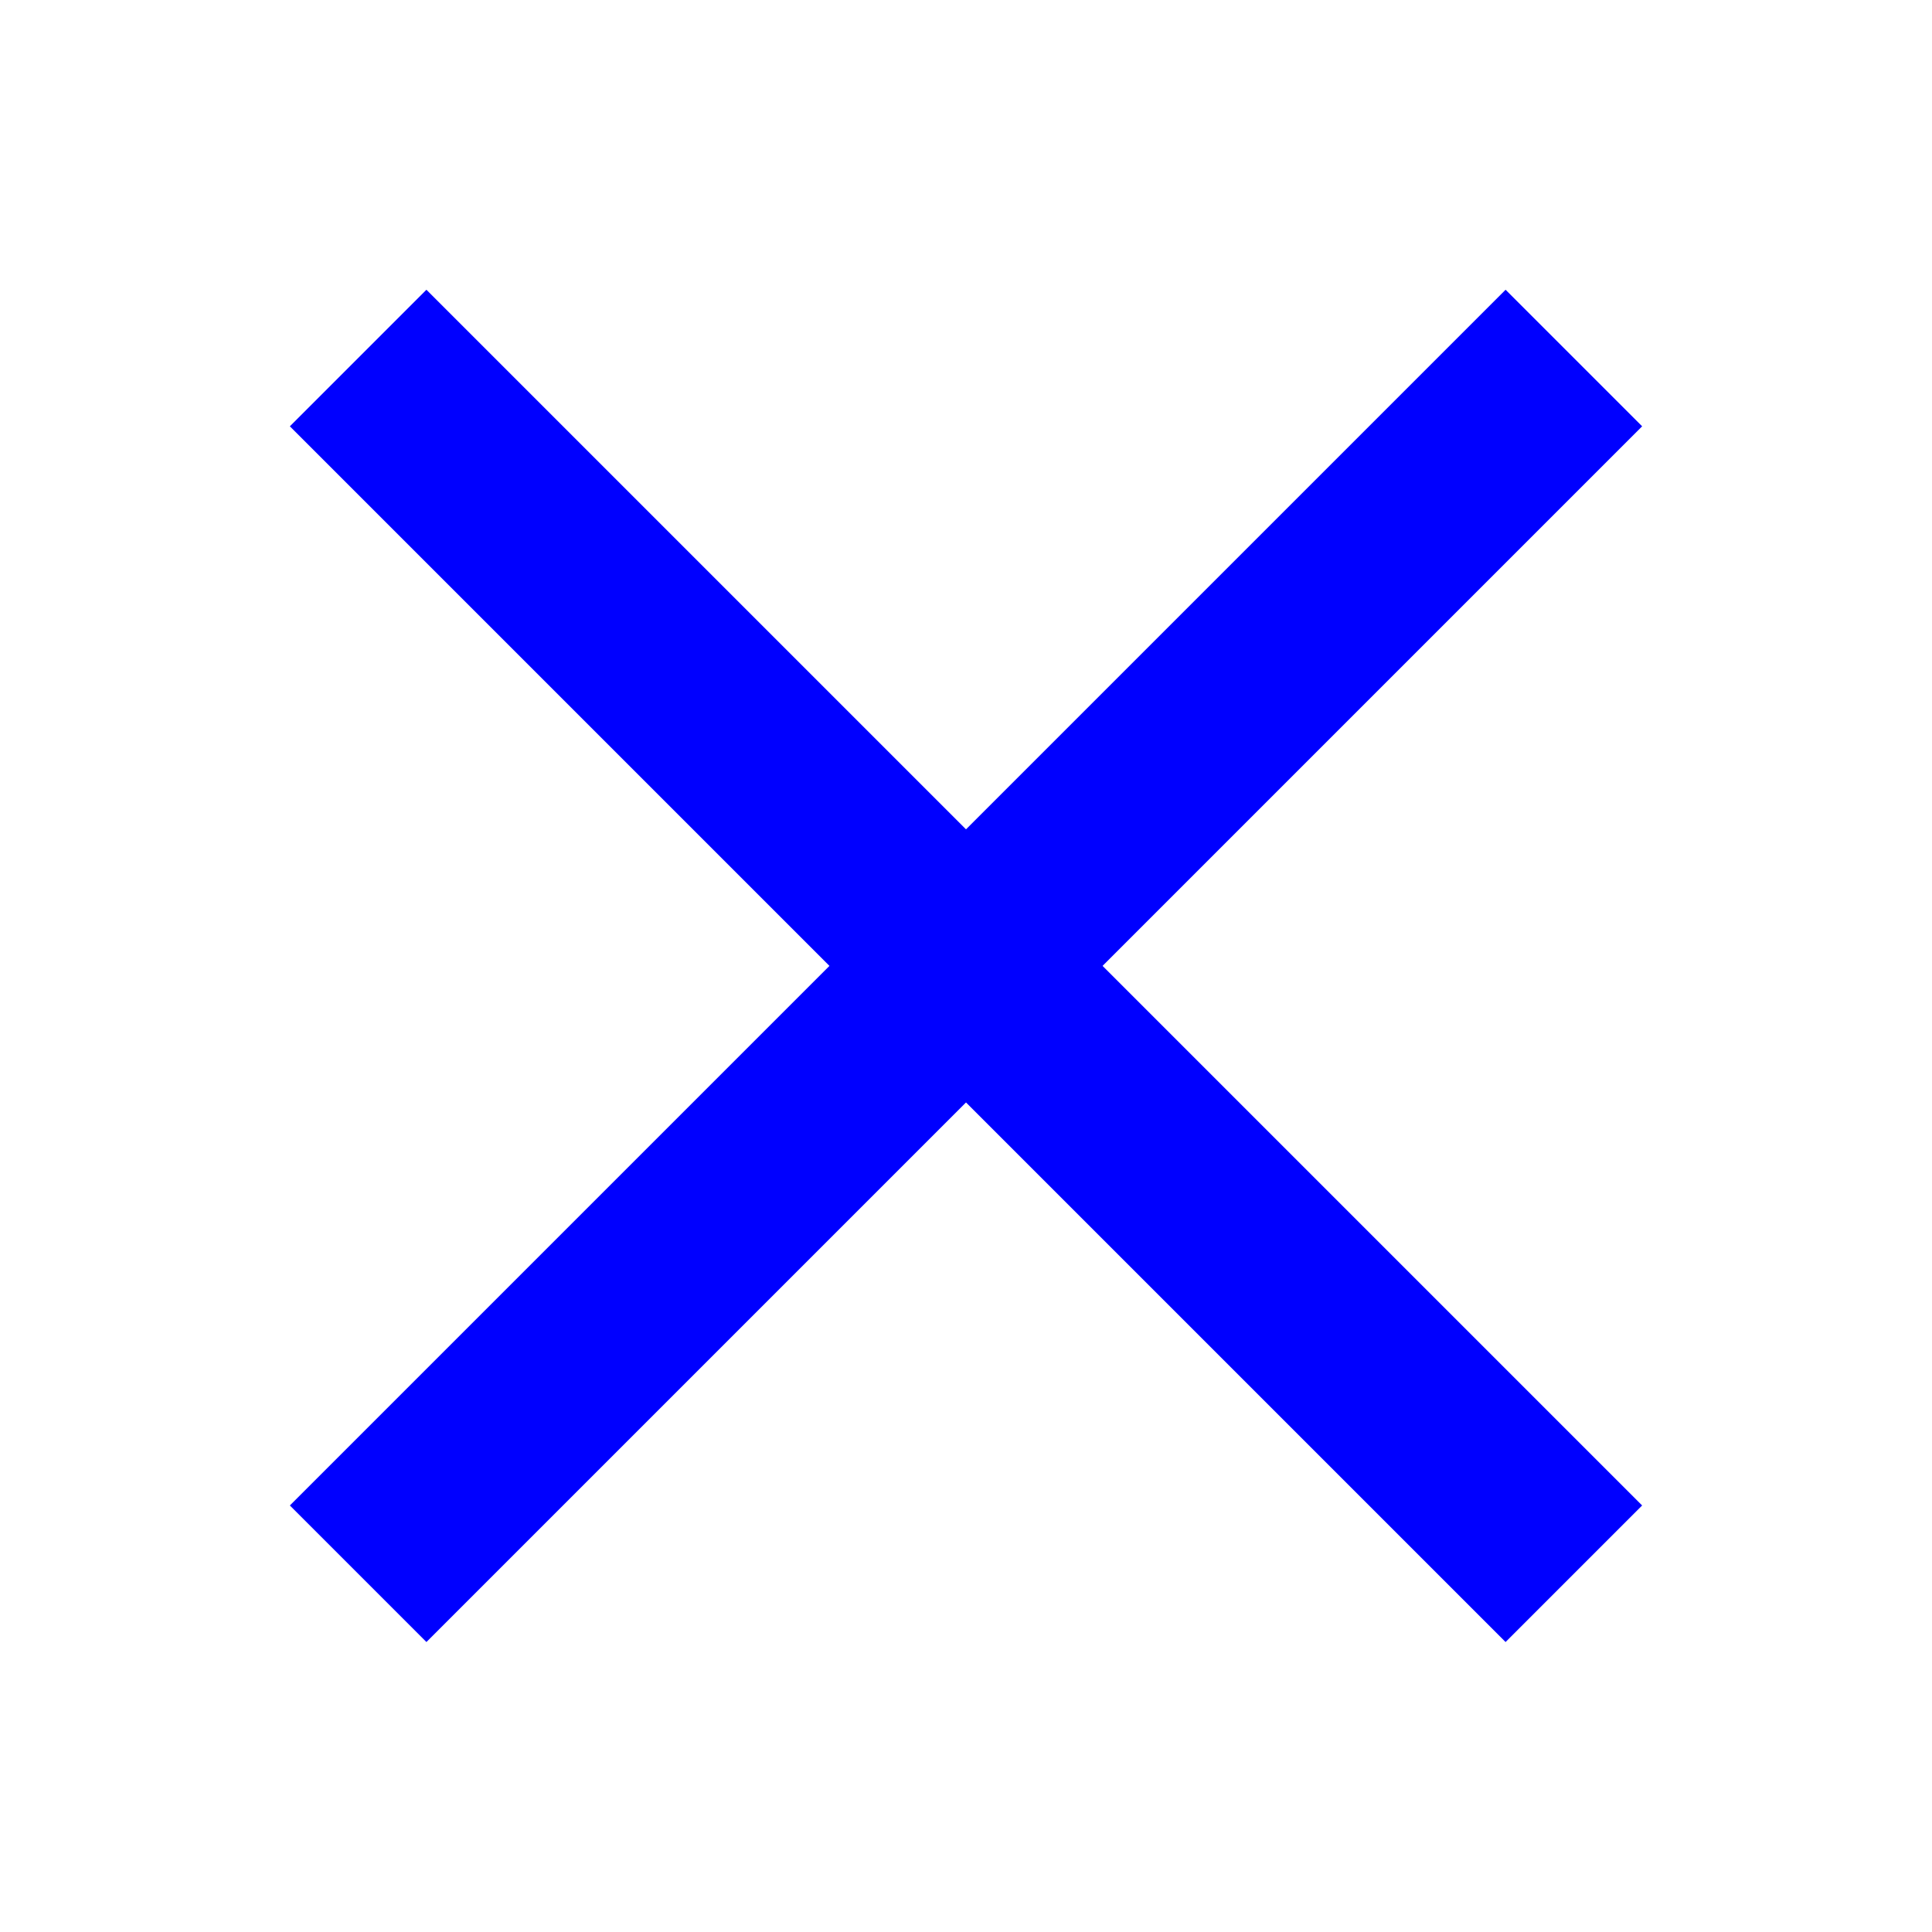
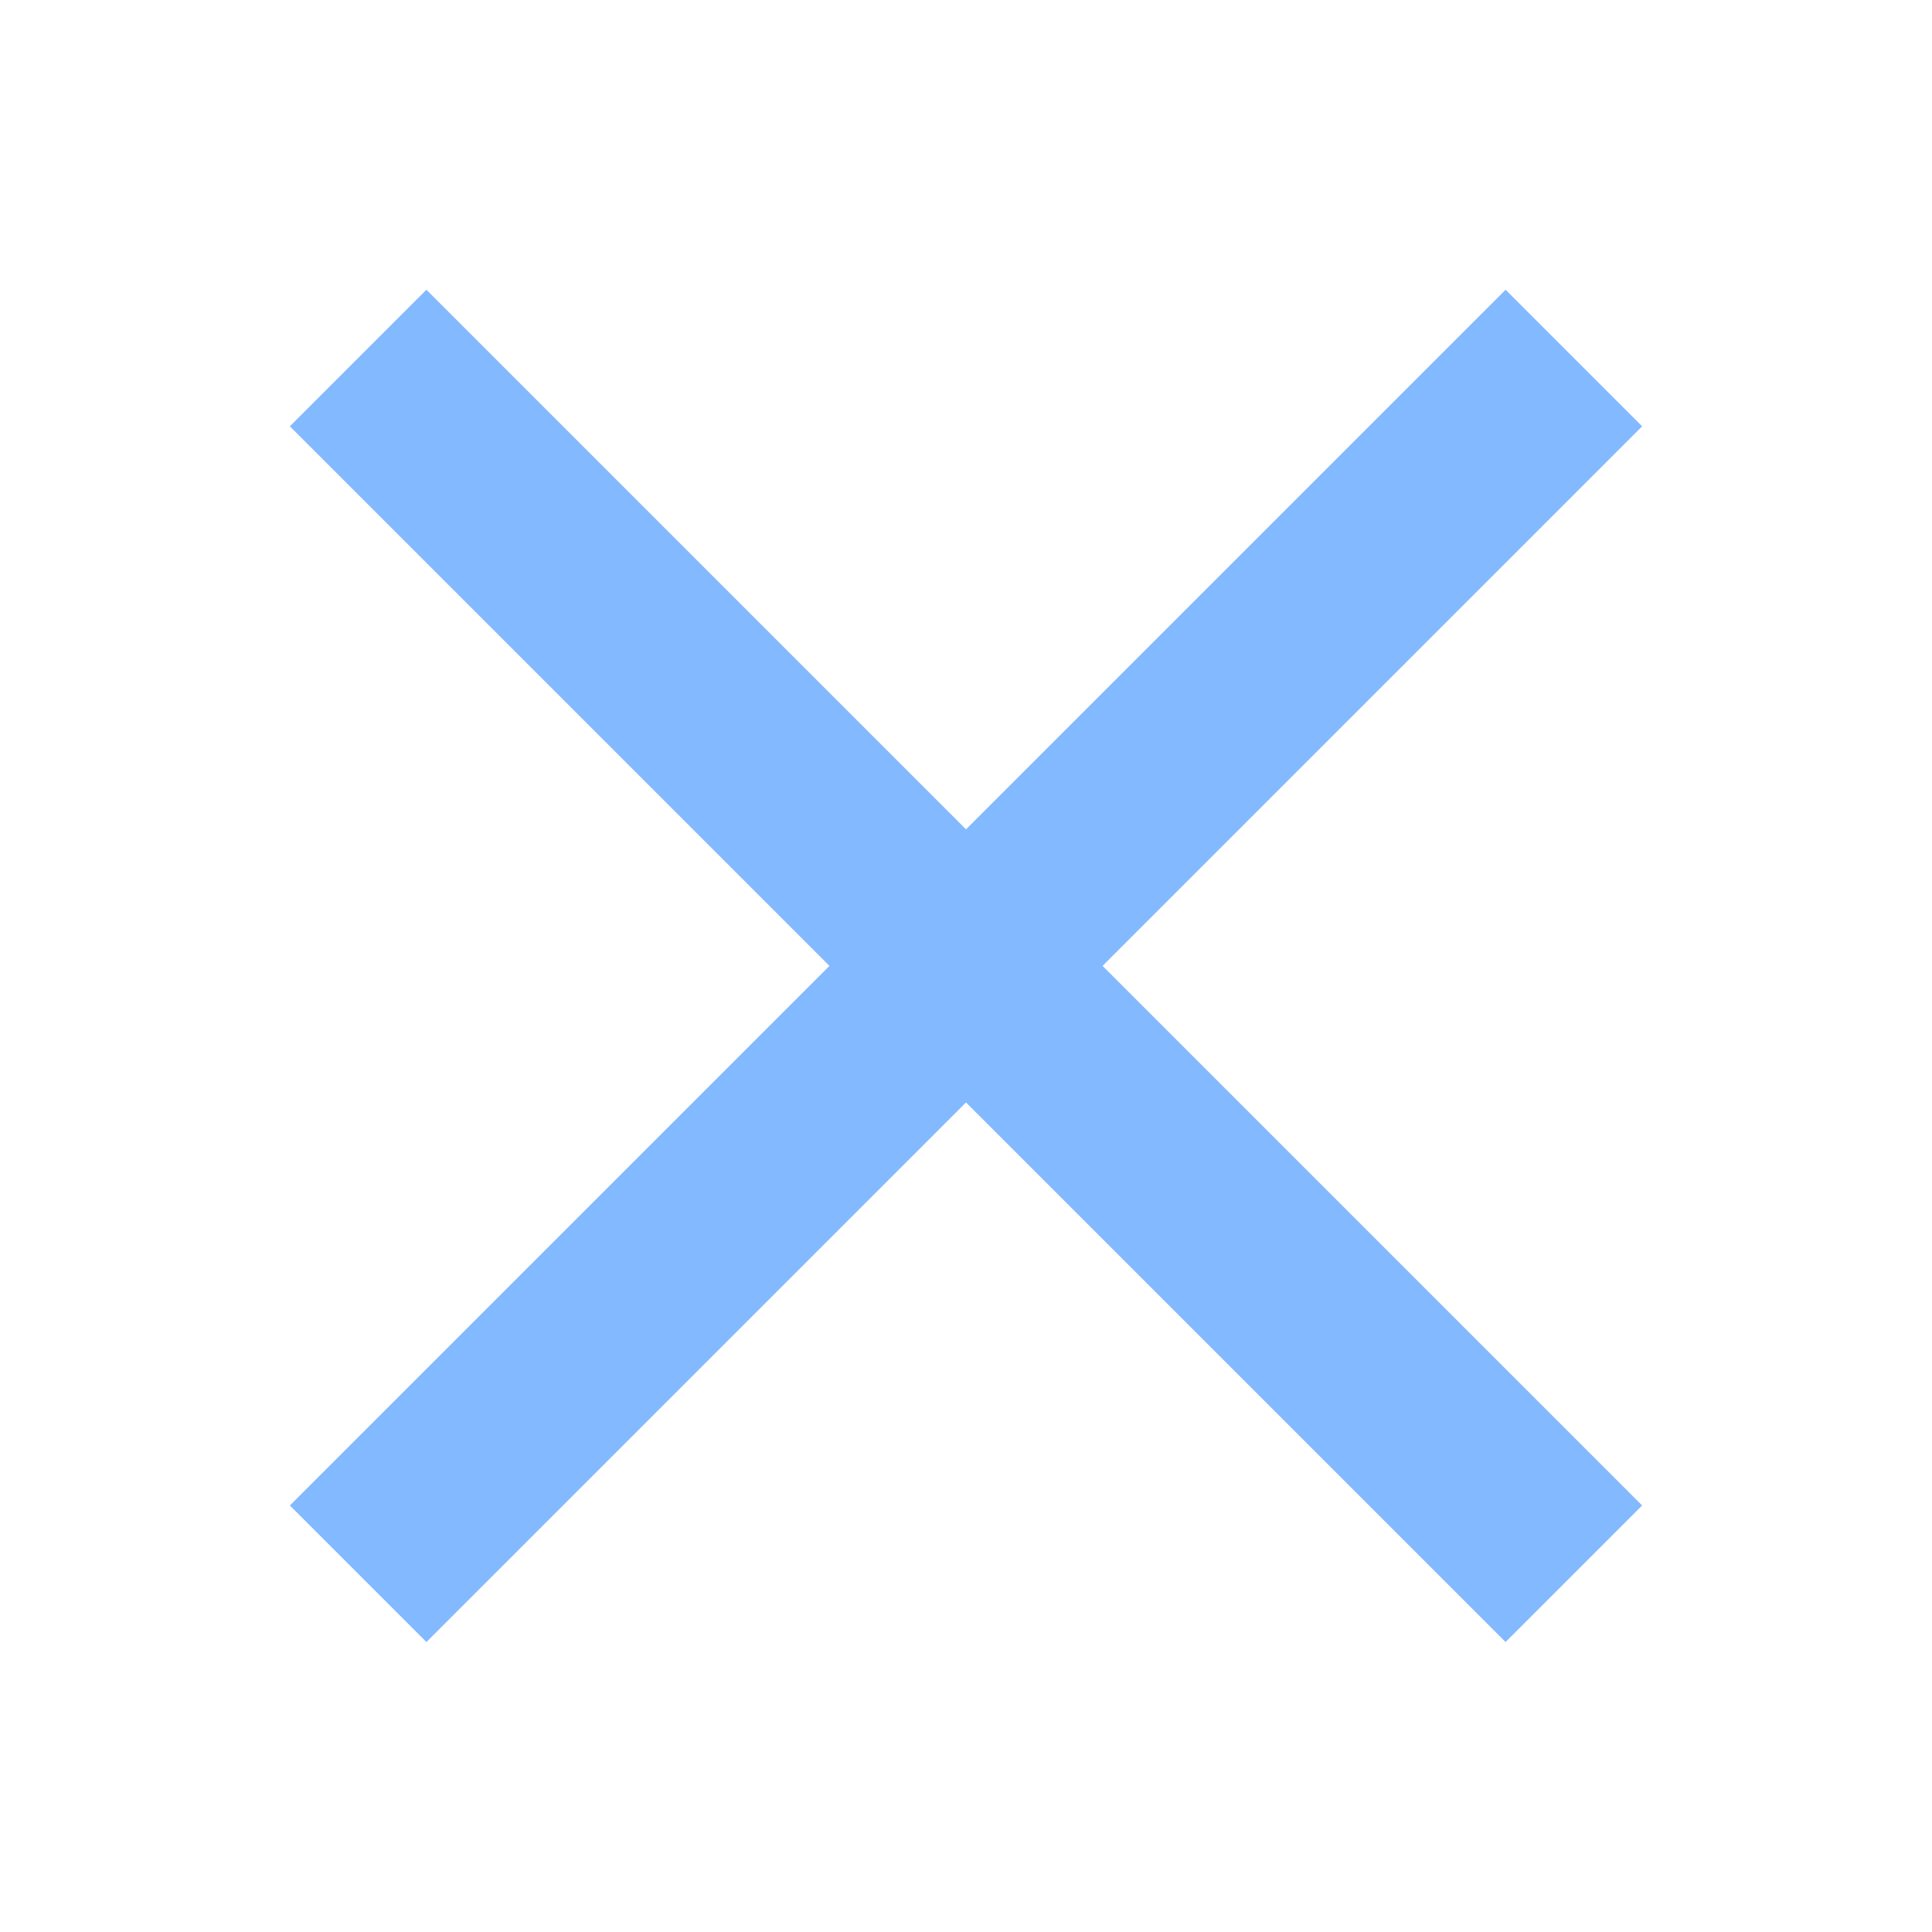
<svg xmlns="http://www.w3.org/2000/svg" width="20" height="20" viewBox="0 0 5.292 5.292" version="1.1" id="svg8">
  <defs id="defs2" />
  <g id="layer1" transform="translate(0,-291.7083)">
    <path style="opacity:1;fill:#ffc107;fill-opacity:1;stroke:none;stroke-width:0.386;stroke-miterlimit:4;stroke-dasharray:none;stroke-opacity:1" d="m 50.206,401.677 c 110.217,0.713 55.109,0.356 0,0 z" id="rect997" />
-     <path style="fill:#0000ff;stroke:#0000ff;stroke-width:0.529;stroke-linecap:butt;stroke-linejoin:miter;stroke-miterlimit:4;stroke-dasharray:none;stroke-opacity:1" d="m 0.981,292.689 3.33,3.33" id="path826" />
-     <path id="path842" d="m 4.311,292.689 -3.33,3.33" style="fill:#0000ff;stroke:#0000ff;stroke-width:0.529;stroke-linecap:butt;stroke-linejoin:miter;stroke-miterlimit:4;stroke-dasharray:none;stroke-opacity:1" />
+     <path style="fill:#83b9ff;stroke:#83b9ff;stroke-width:0.529;stroke-linecap:butt;stroke-linejoin:miter;stroke-miterlimit:4;stroke-dasharray:none;stroke-opacity:1" d="m 0.981,292.689 3.33,3.33" id="path826" />
+     <path id="path842" d="m 4.311,292.689 -3.33,3.33" style="fill:#83b9ff;stroke:#83b9ff;stroke-width:0.529;stroke-linecap:butt;stroke-linejoin:miter;stroke-miterlimit:4;stroke-dasharray:none;stroke-opacity:1" />
  </g>
</svg>
